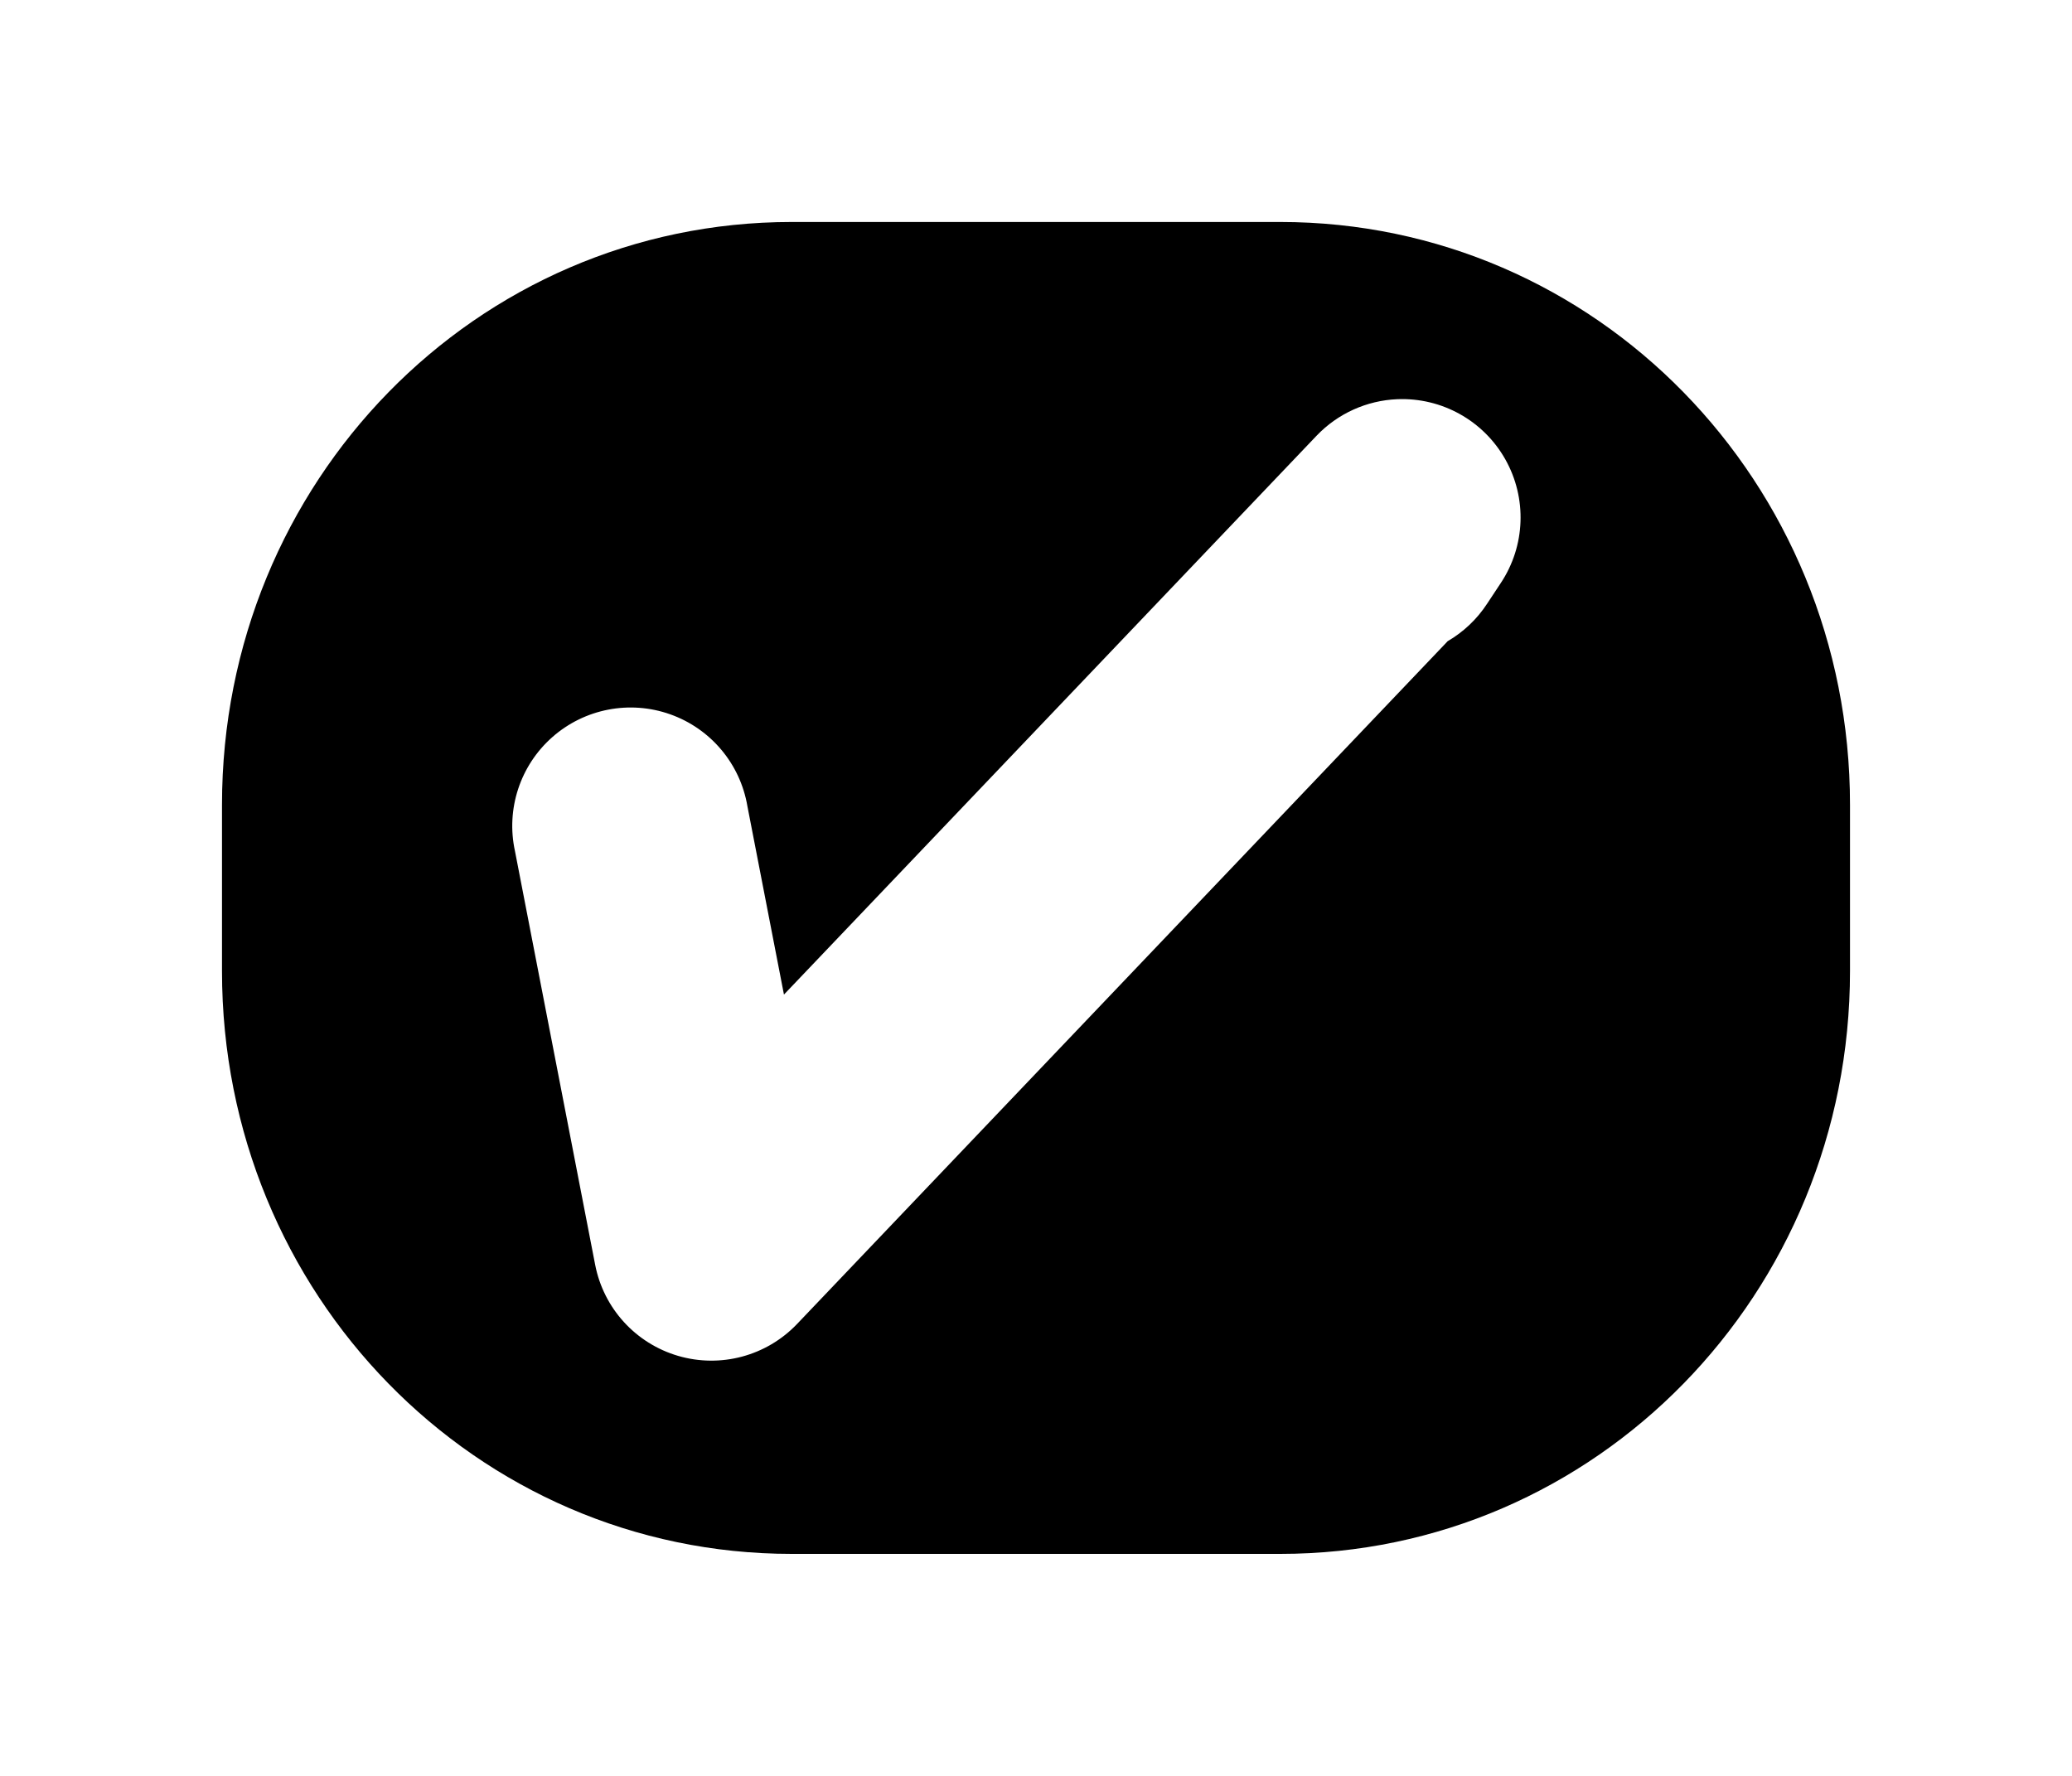
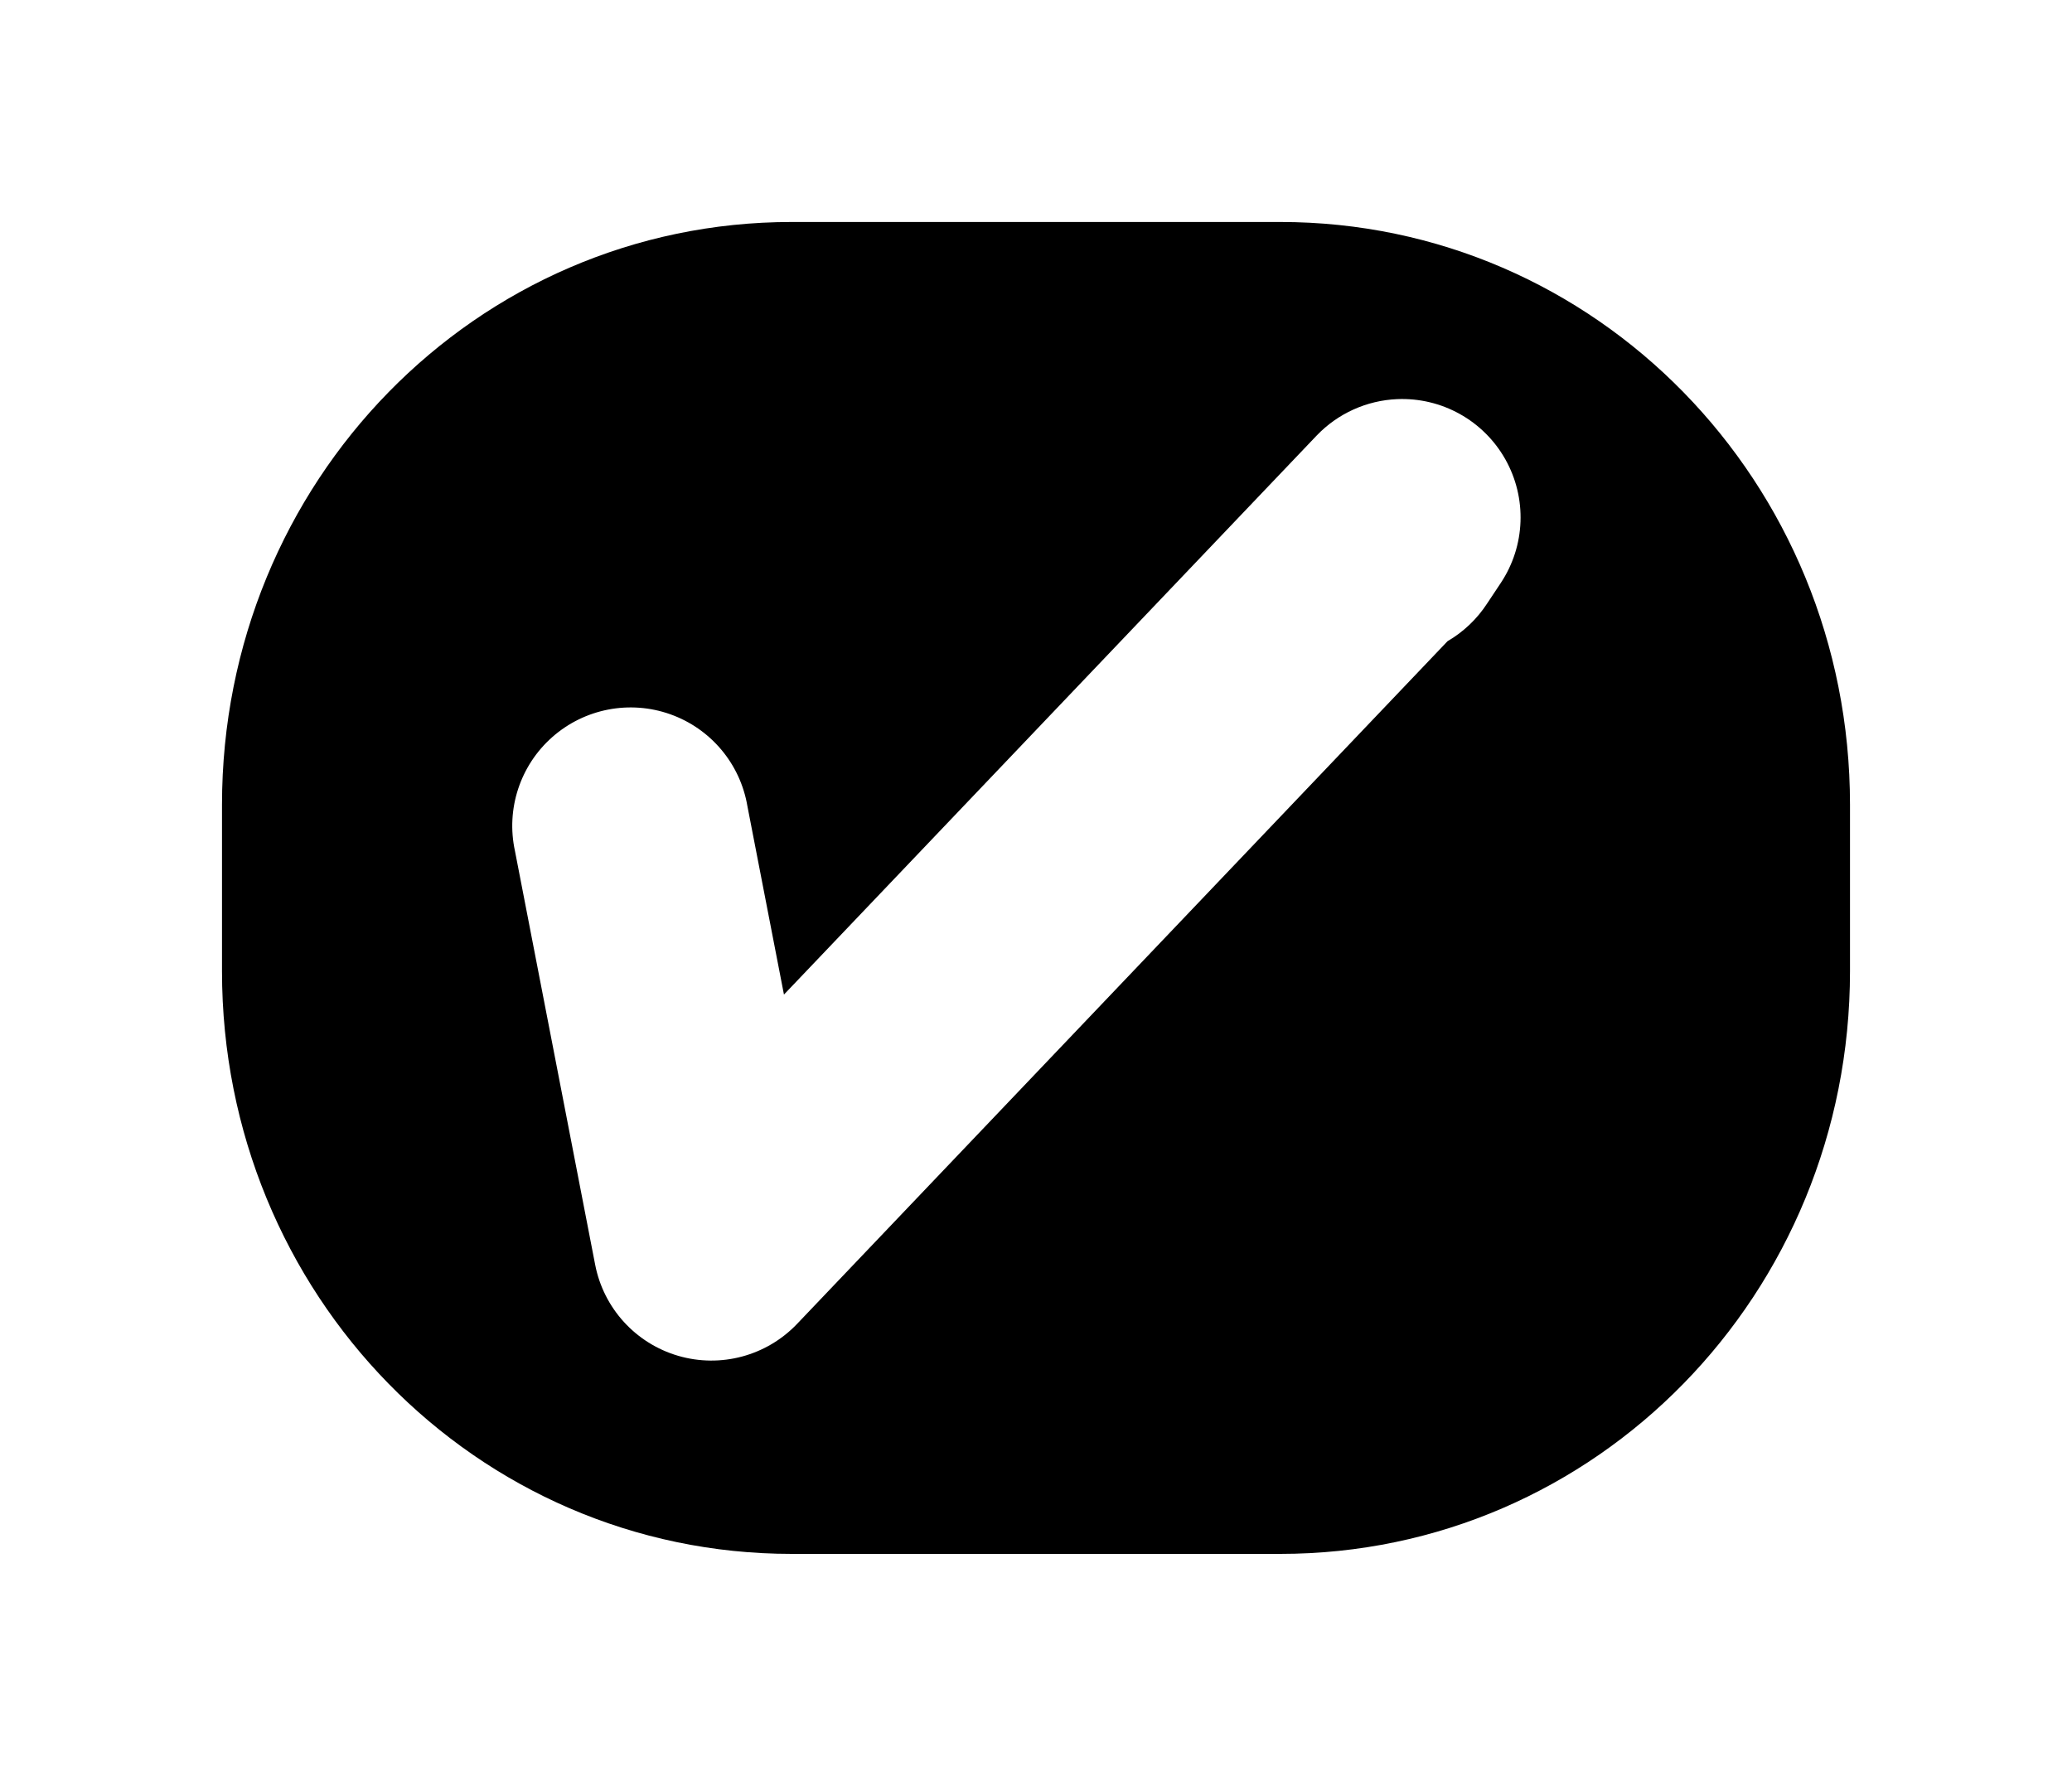
- <svg xmlns="http://www.w3.org/2000/svg" height="100%" viewBox="0 0 28 24" width="100%" id="svg2" version="1.1" style="fill:#000000">
-   <defs id="defs10" />
-   <path d="M 0,0 24,0 24,24 0,24 Z" id="path4" style="fill:none" />
-   <path style="opacity:1;fill:#000000;fill-opacity:1;stroke:none;stroke-width:3.4;stroke-linecap:round;stroke-linejoin:round;stroke-miterlimit:4;stroke-dasharray:none;stroke-opacity:0.792" d="M 10.699 3 C 6.433 3 3 6.512 3 10.875 L 3 13.125 C 3 17.488 6.433 21 10.699 21 L 17.301 21 C 21.567 21 25 17.488 25 13.125 L 25 10.875 C 25 6.512 21.567 3 17.301 3 L 10.699 3 z M 18.881 5.395 A 1.6 1.6 0 0 1 20.281 7.879 L 20.098 8.156 A 1.6 1.6 0 0 1 19.562 8.666 A 1.6 1.6 0 0 1 19.559 8.67 L 10.771 17.893 A 1.6 1.6 0 0 1 8.043 17.094 L 6.959 11.502 A 1.6 1.6 0 1 1 10.1 10.895 L 10.594 13.441 L 17.793 5.887 A 1.6 1.6 0 0 1 18.881 5.395 z " id="rect4182" />
+ <svg xmlns="http://www.w3.org/2000/svg" version="1.1" viewBox="0 0 28 24">
+   <path d="m0 0h24v24h-24z" fill="none" />
+   <path d="m10.699 3c-4.266 0-7.699 3.512-7.699 7.875v2.25c0 4.363 3.433 7.875 7.699 7.875h6.602c4.266 0 7.699-3.512 7.699-7.875v-2.25c0-4.363-3.433-7.875-7.699-7.875h-6.602zm8.182 2.394a1.6 1.6 0 0 1 1.4 2.484l-0.184 0.277a1.6 1.6 0 0 1-0.535 0.51 1.6 1.6 0 0 1-0.004 0.004l-8.787 9.223a1.6 1.6 0 0 1-2.728-0.799l-1.084-5.592a1.6 1.6 0 1 1 3.141-0.607l0.494 2.547 7.199-7.555a1.6 1.6 0 0 1 1.088-0.492z" />
</svg>
